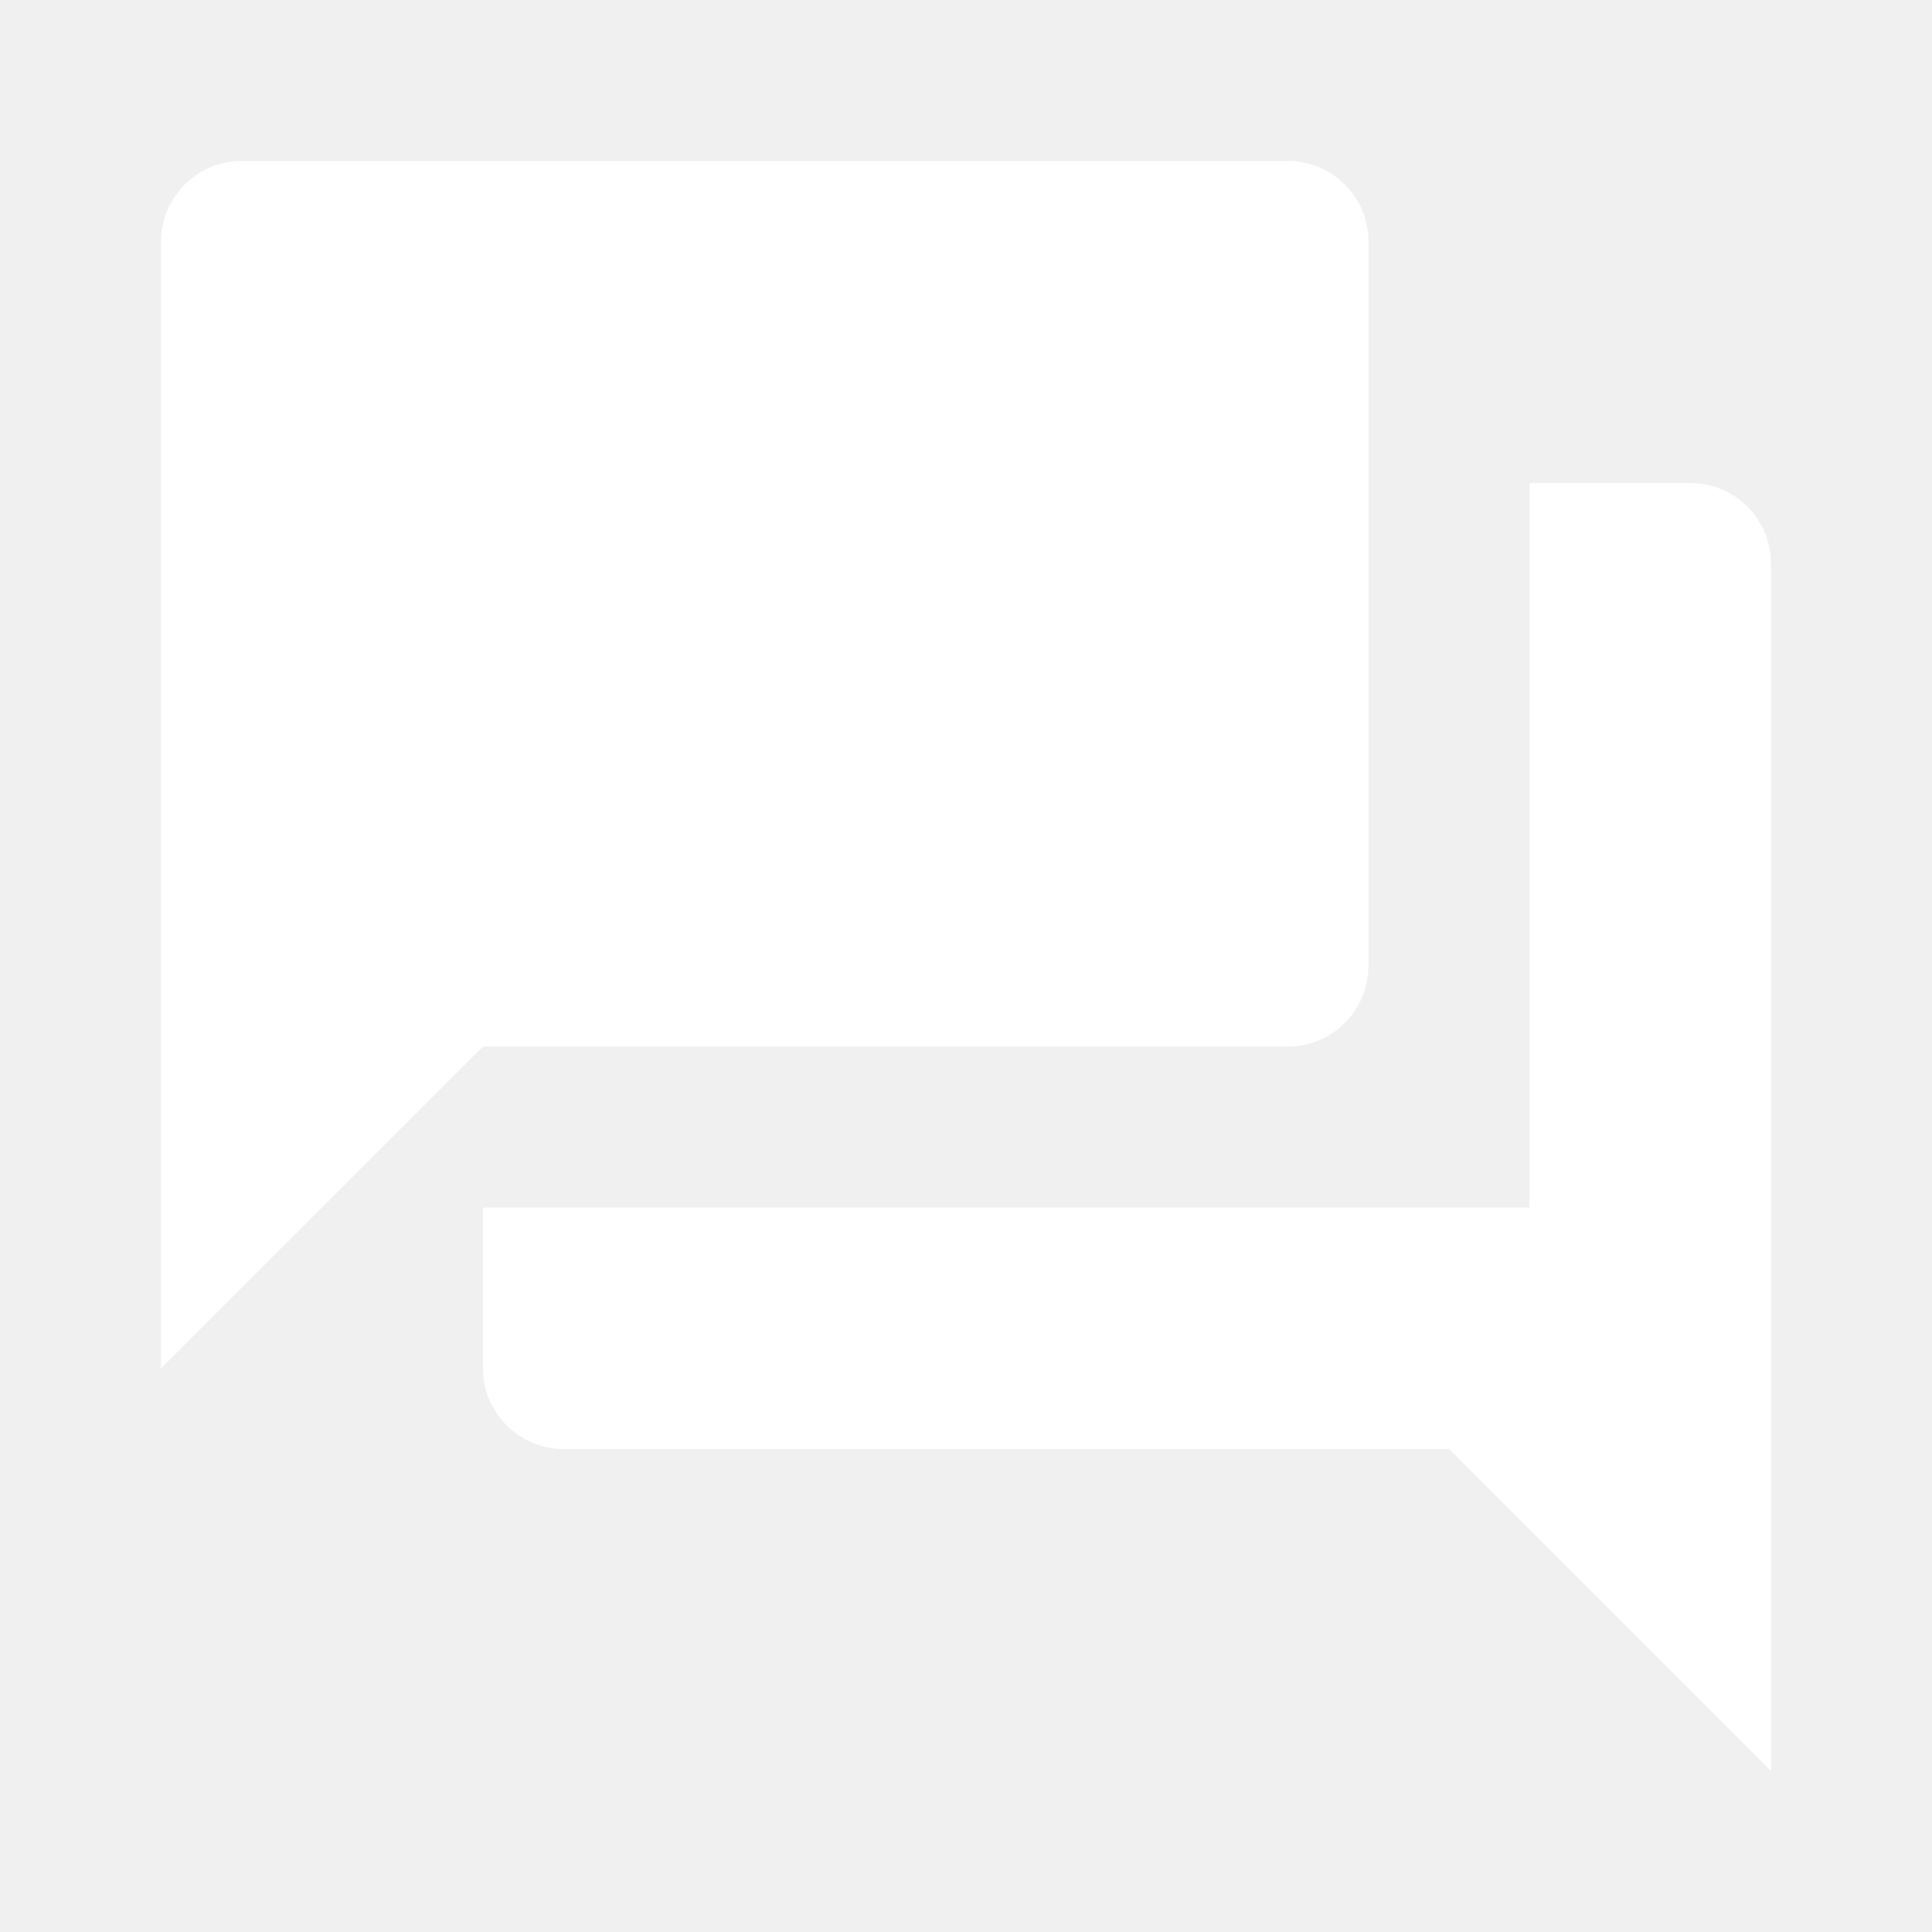
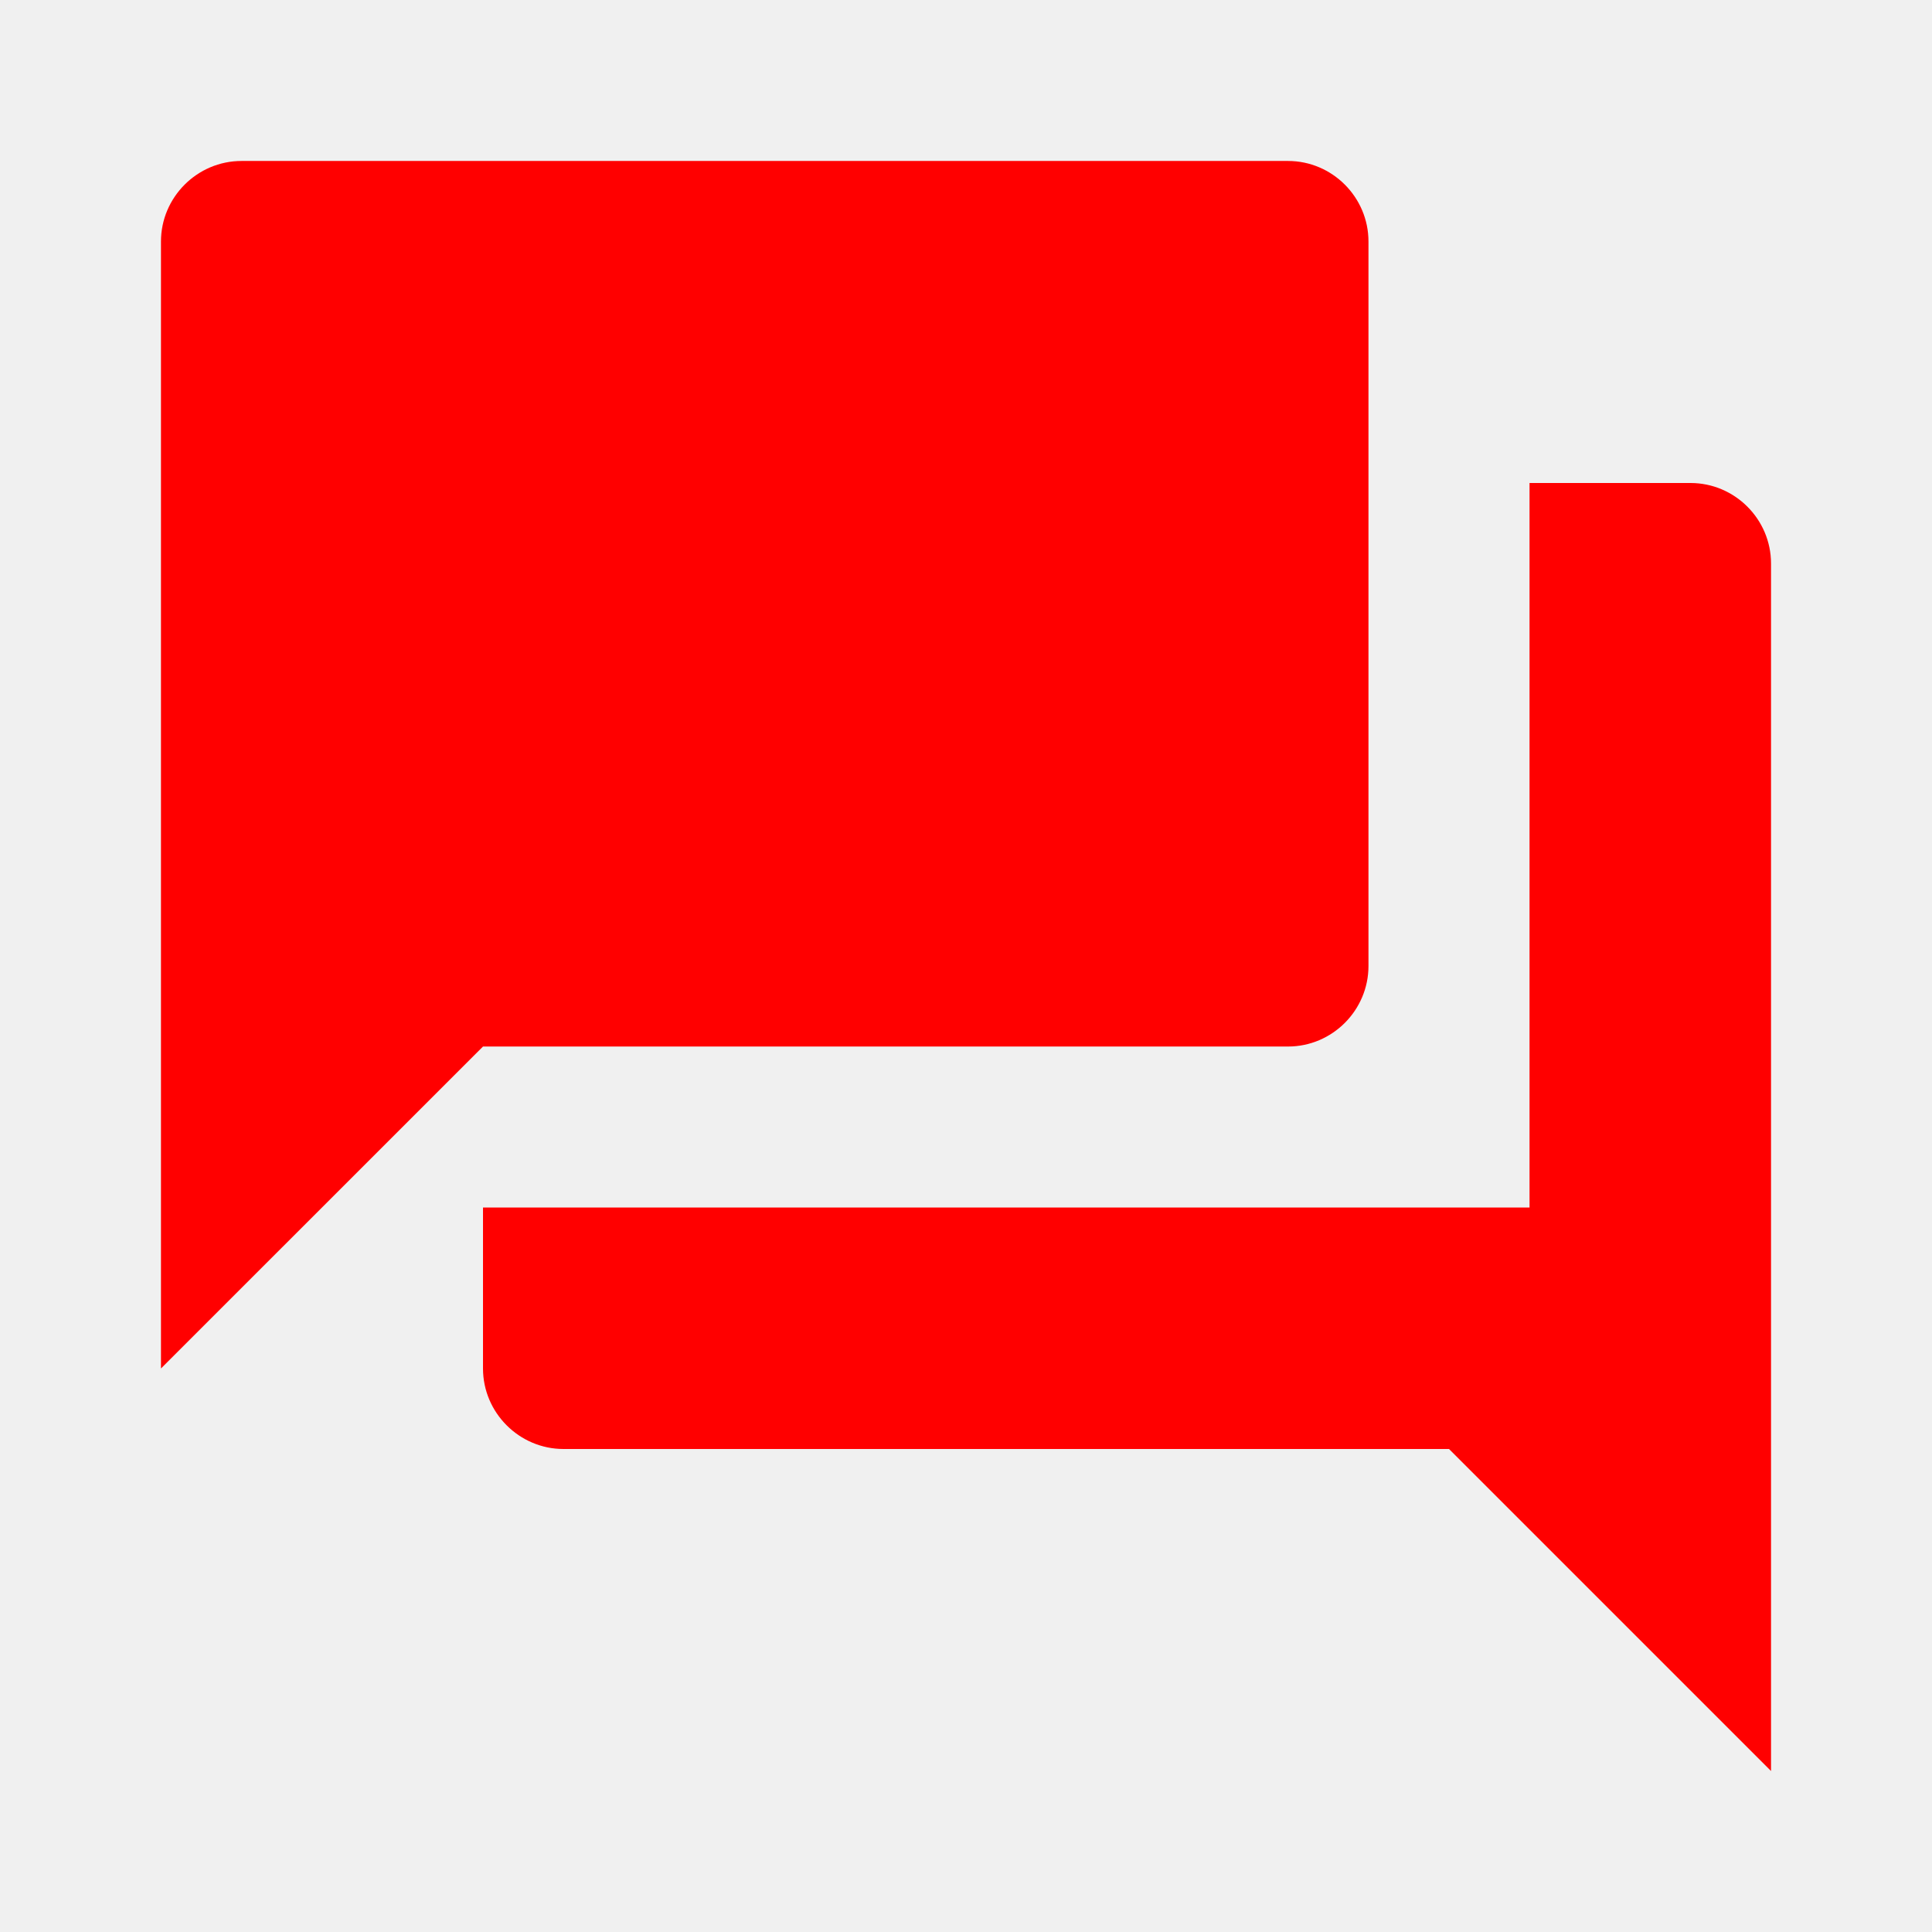
<svg xmlns="http://www.w3.org/2000/svg" width="22" height="22" viewBox="0 0 22 22" fill="none">
-   <path d="M19.25 5.5H17.417V13.75H5.5V15.583C5.5 16.087 5.913 16.5 6.417 16.5H16.5L20.167 20.167V6.417C20.167 5.912 19.754 5.5 19.25 5.5ZM15.583 11V2.75C15.583 2.246 15.171 1.833 14.667 1.833H2.75C2.246 1.833 1.833 2.246 1.833 2.75V15.583L5.5 11.917H14.667C15.171 11.917 15.583 11.504 15.583 11Z" fill="white" />
+   <path d="M19.25 5.5H17.417V13.75H5.5V15.583C5.5 16.087 5.913 16.5 6.417 16.5H16.5L20.167 20.167V6.417C20.167 5.912 19.754 5.5 19.25 5.5ZM15.583 11V2.75C15.583 2.246 15.171 1.833 14.667 1.833H2.75C2.246 1.833 1.833 2.246 1.833 2.75V15.583L5.5 11.917H14.667C15.171 11.917 15.583 11.504 15.583 11Z" fill="red" />
</svg>
